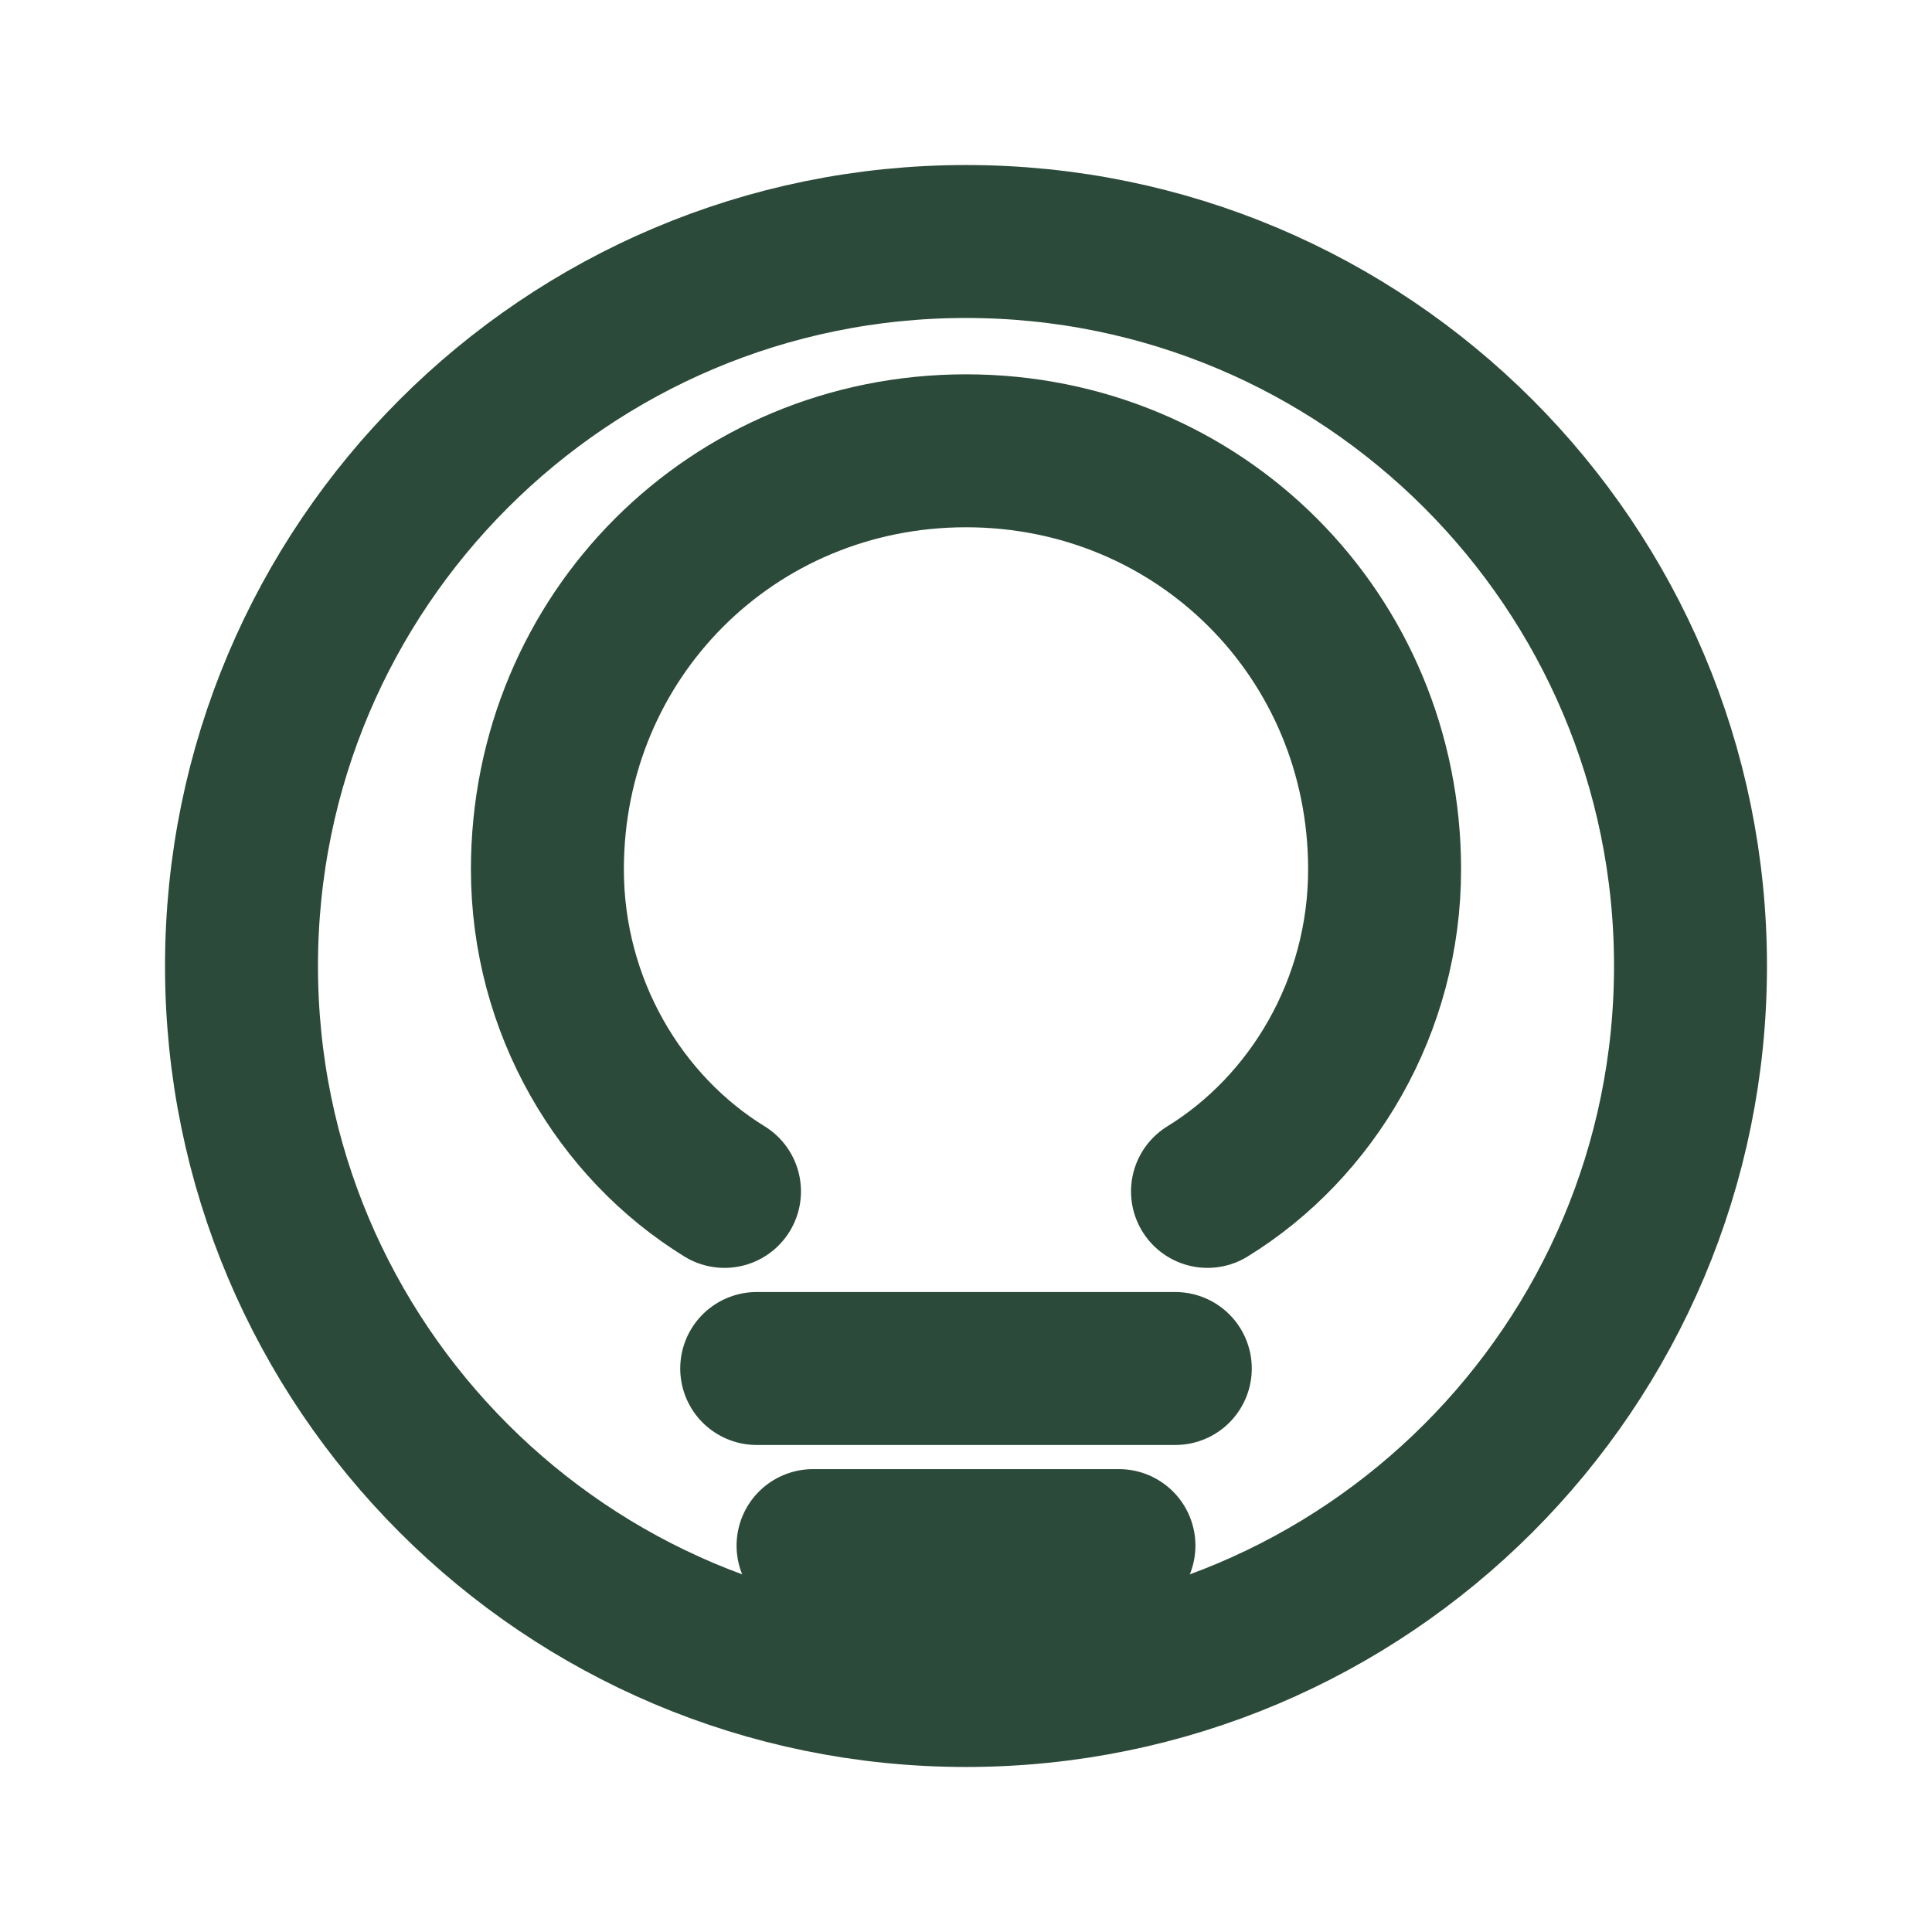
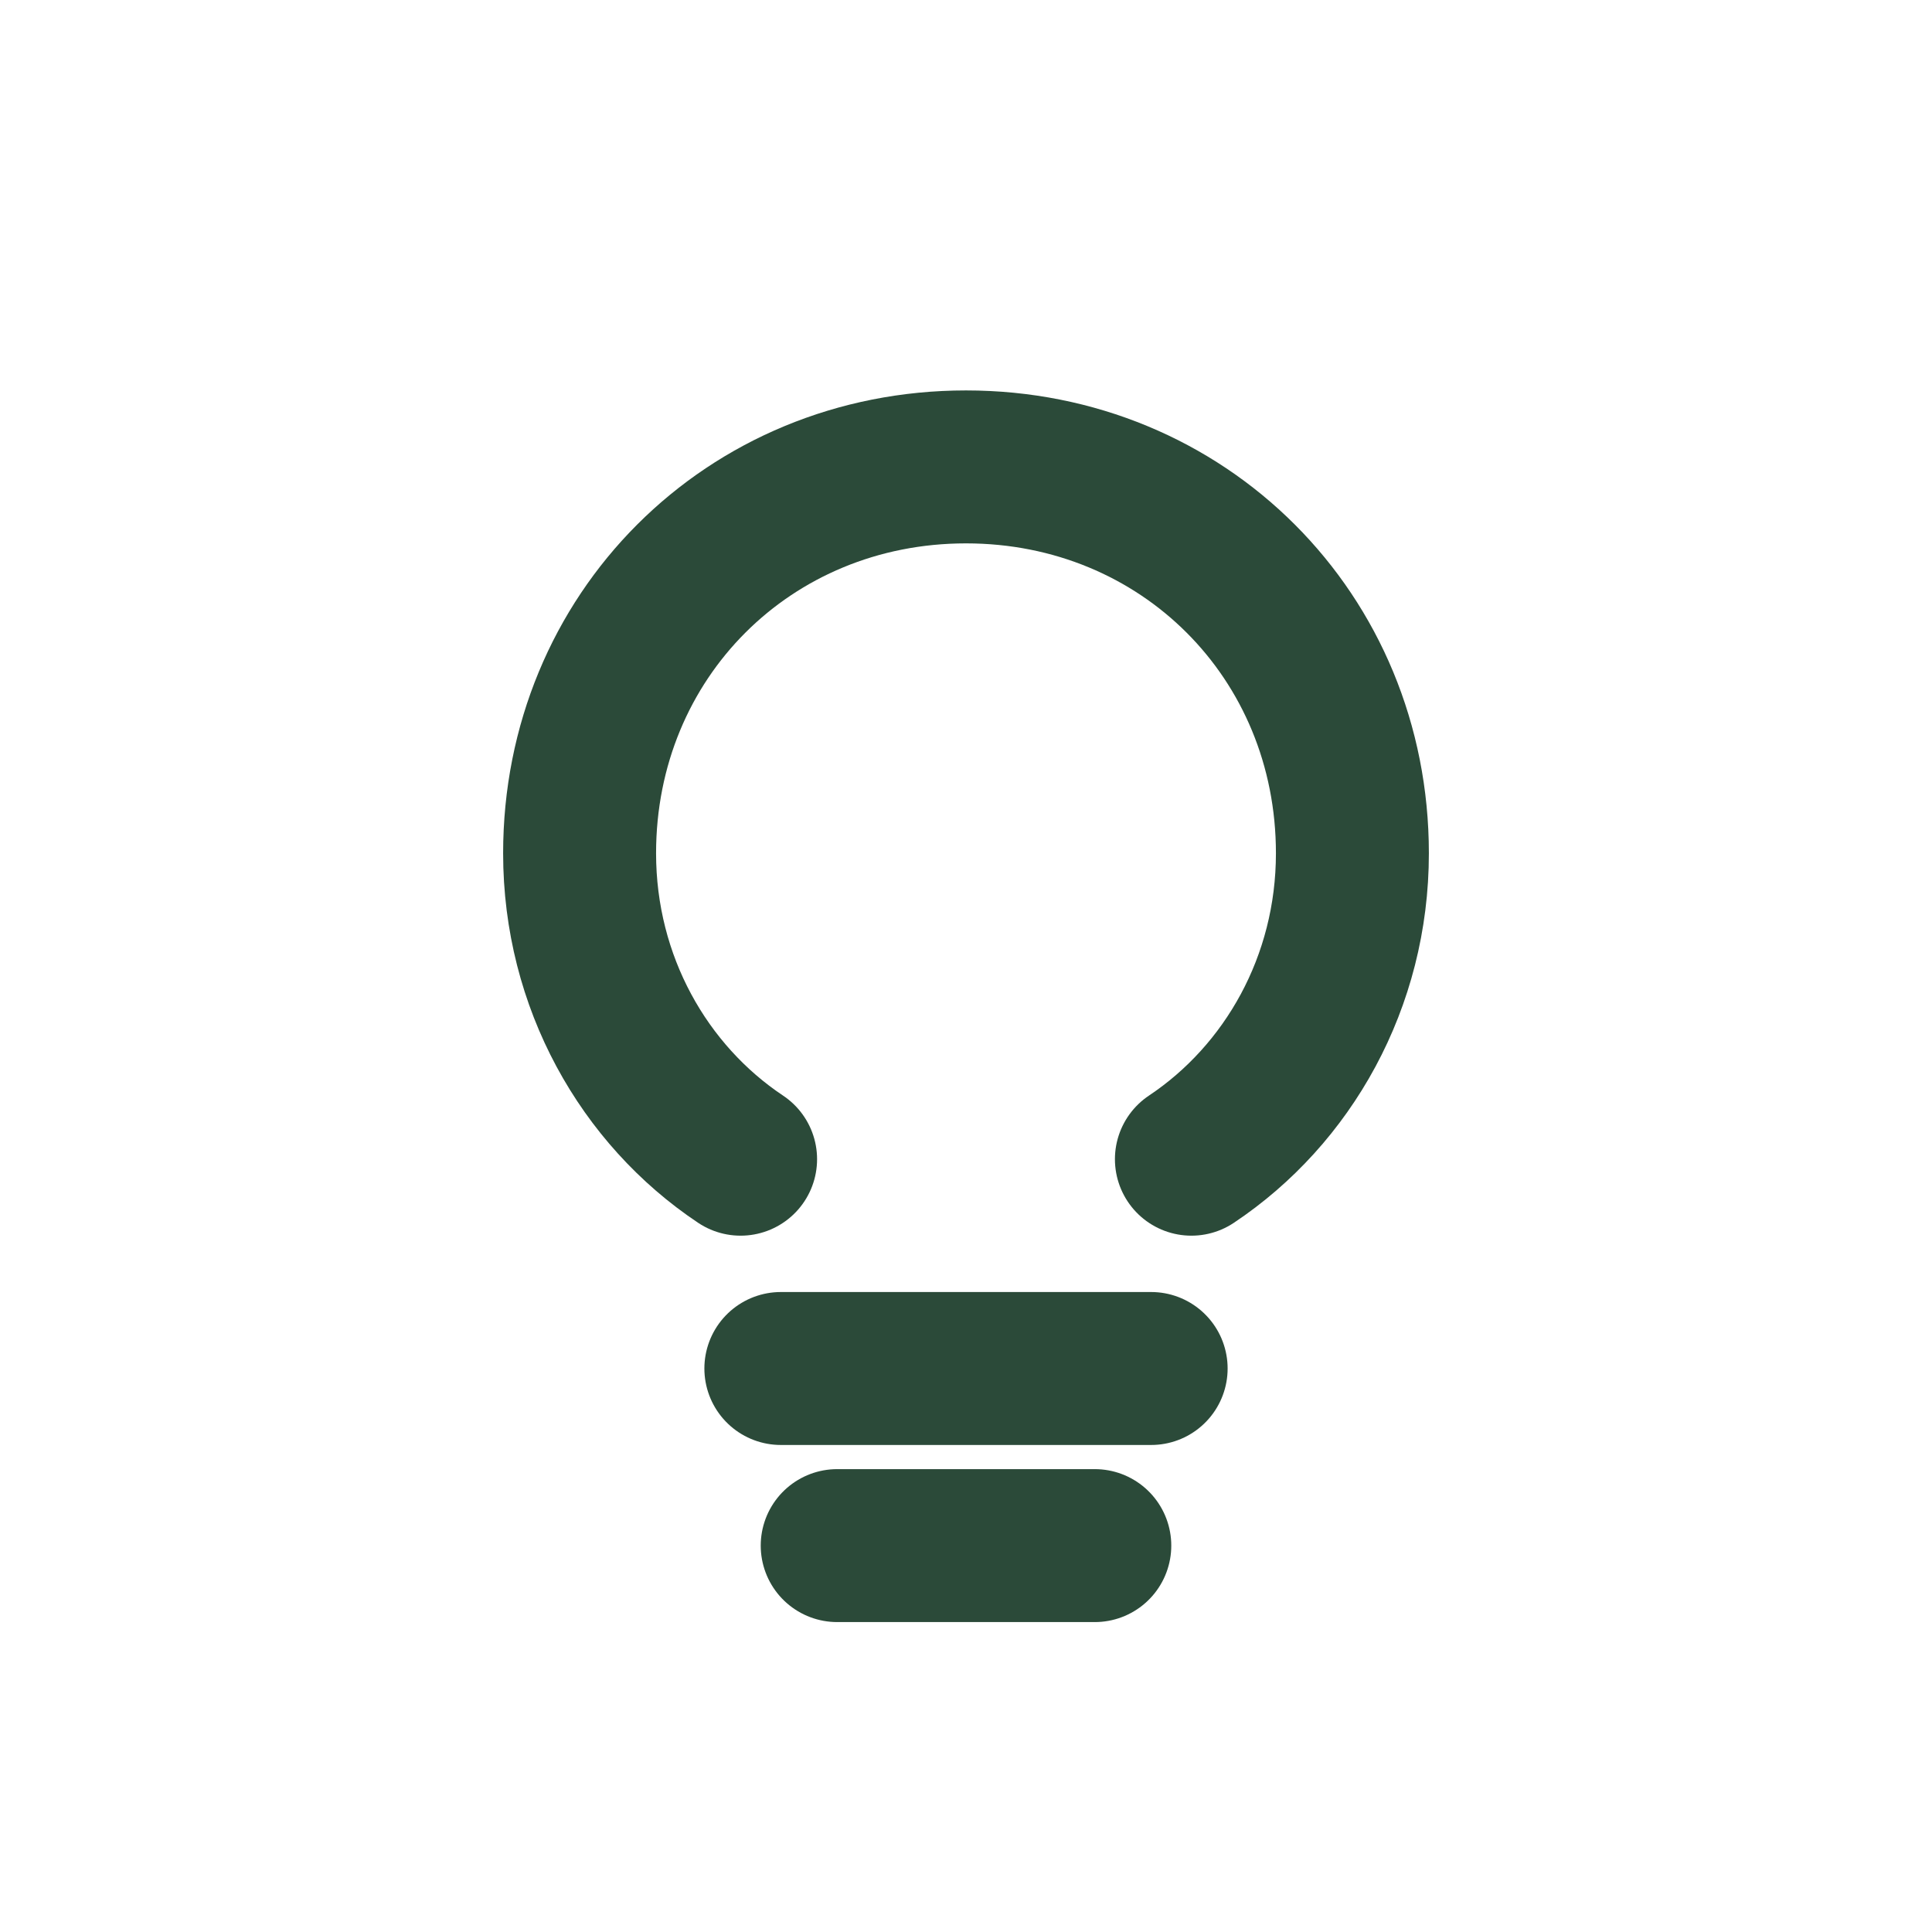
<svg xmlns="http://www.w3.org/2000/svg" viewBox="0 0 24 24" fill="none" stroke="#2b4a39" stroke-width="1.9" stroke-linecap="round" stroke-linejoin="round">
-   <path d="M9 14.8c-1.3-.8-2.2-2.3-2.2-4 0-2.9 2.3-5.2 5.2-5.2s5.2 2.3 5.2 5.2c0 1.7-.9 3.2-2.2 4" />
-   <path d="M9.4 17h5.2" />
-   <path d="M10.1 19.2h3.8" />
-   <circle cx="12" cy="12" r="9" />
+   <path d="M9.2 14.4c-1.2-.8-2-2.2-2-3.8 0-2.7 2.1-4.8 4.8-4.8s4.8 2.1 4.8 4.8c0 1.6-.8 3-2 3.8" />
+   <path d="M9.7 17h4.6" />
+   <path d="M10.4 19.2h3.2" />
</svg>
